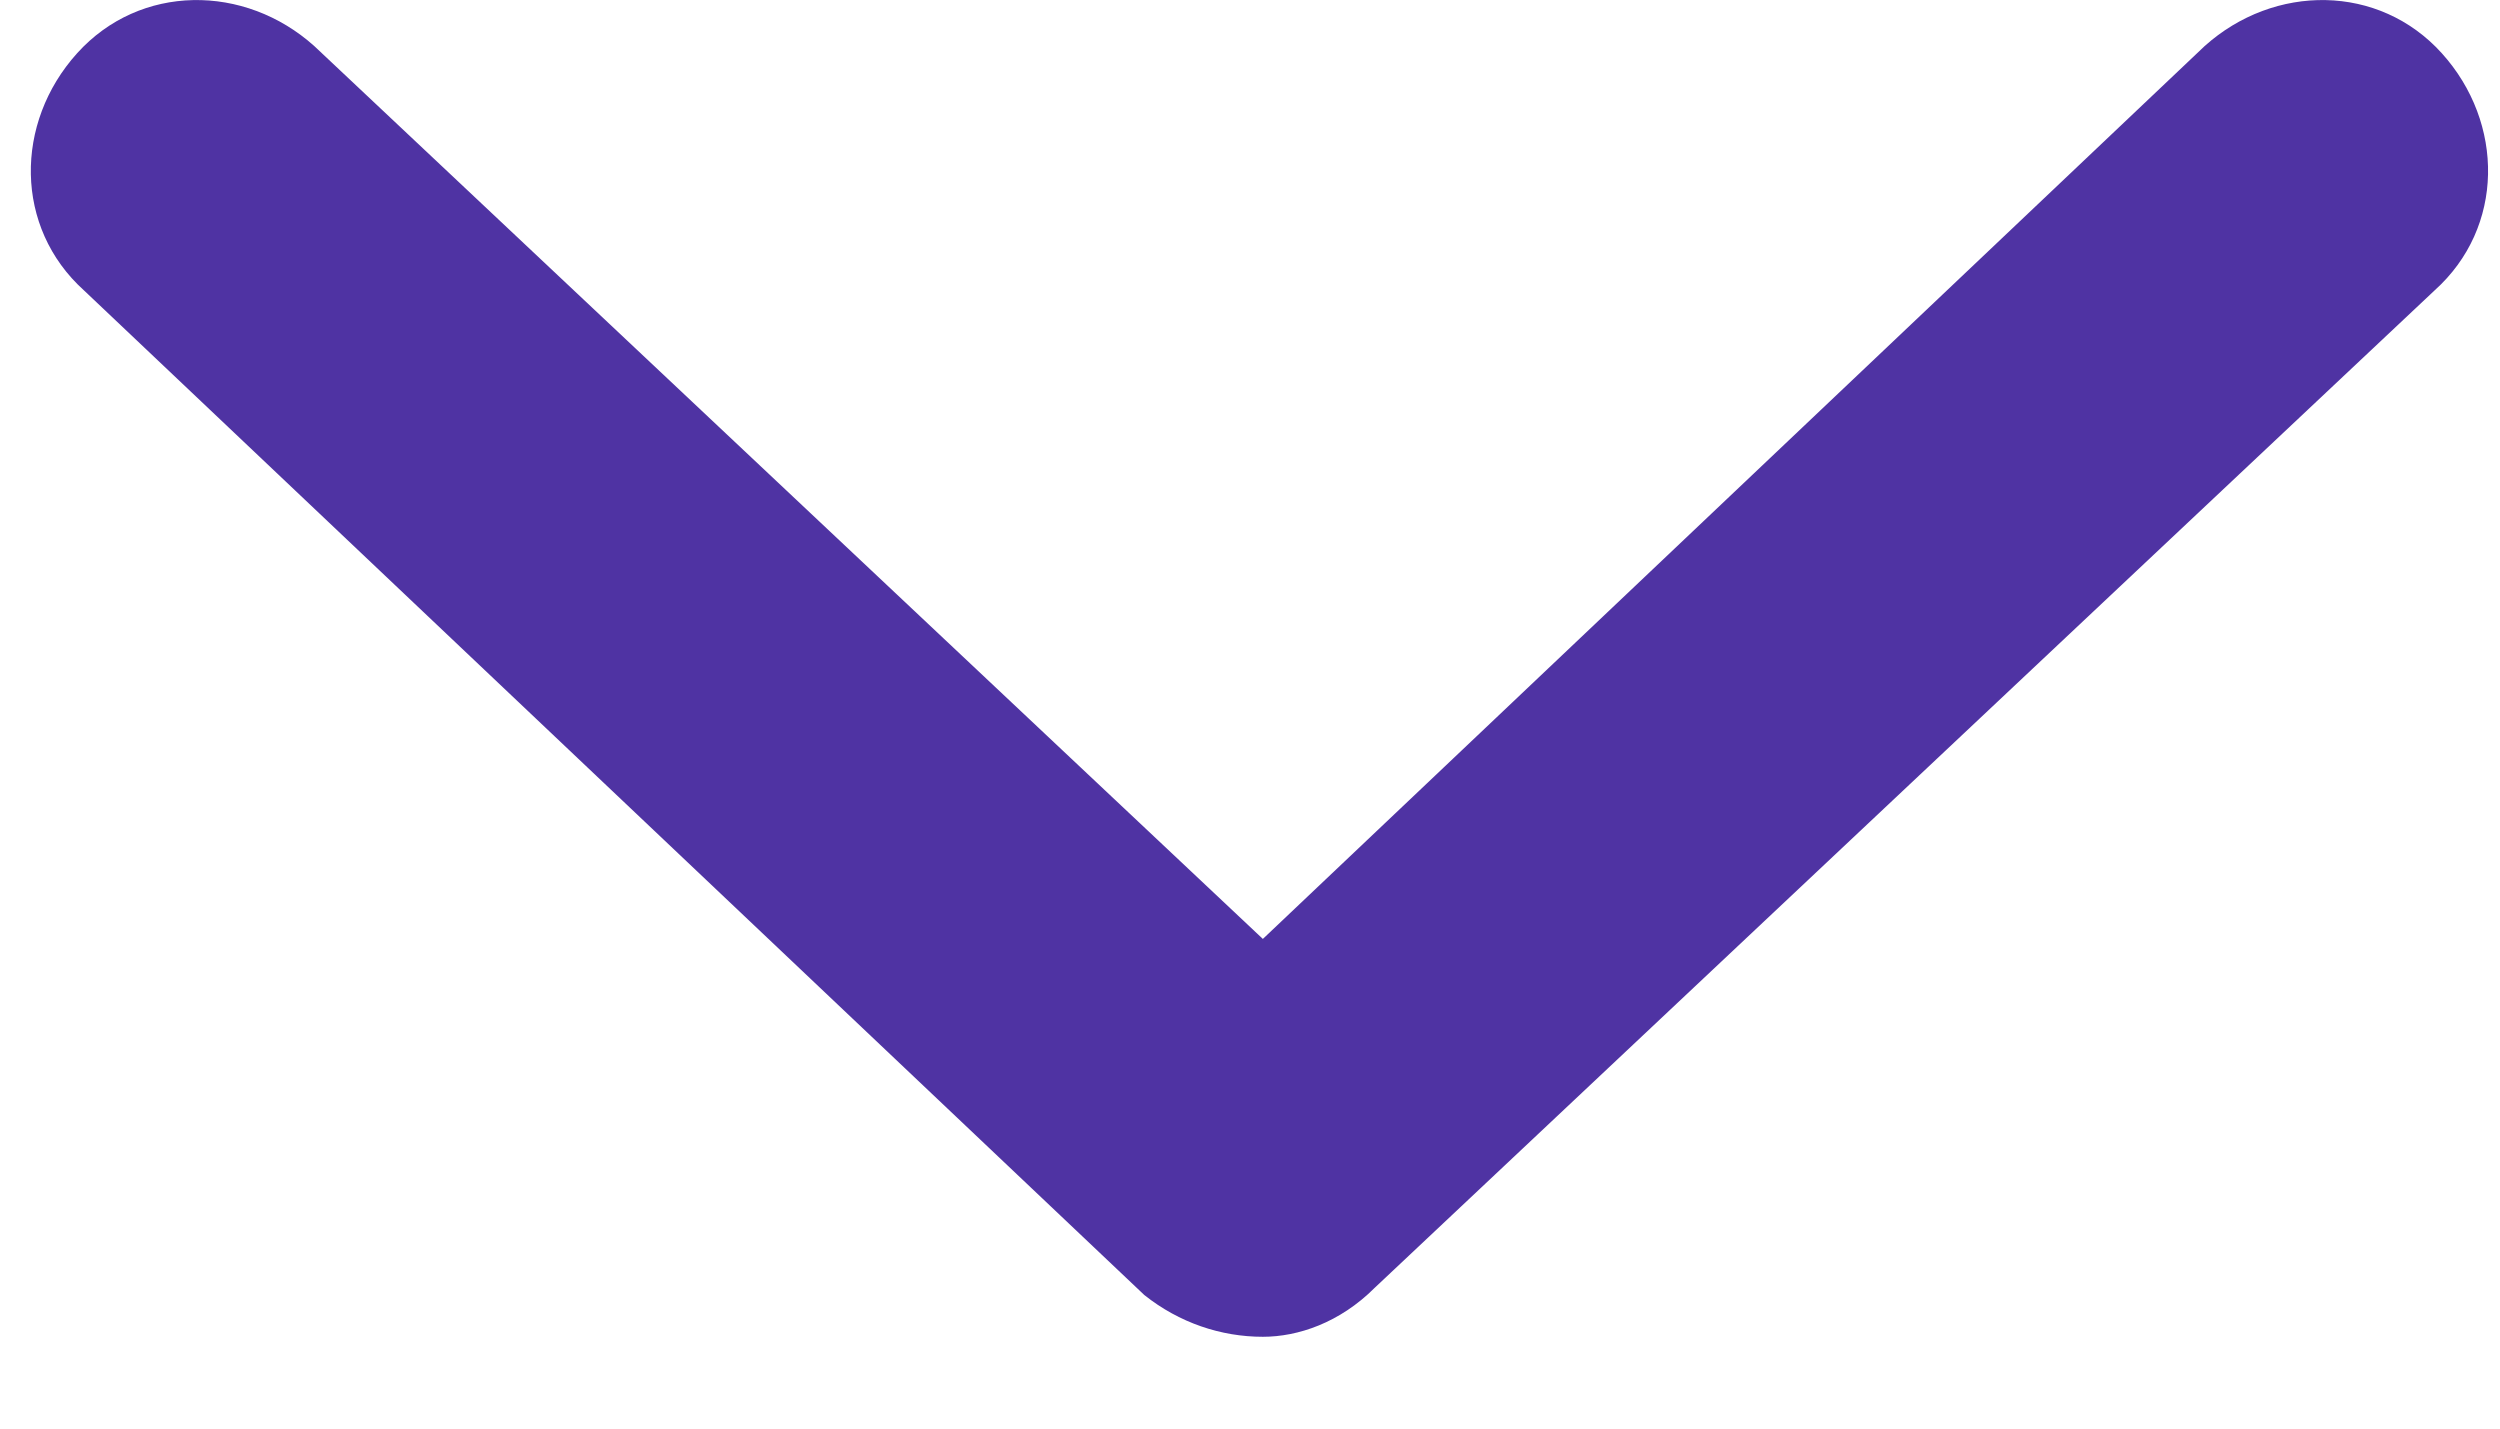
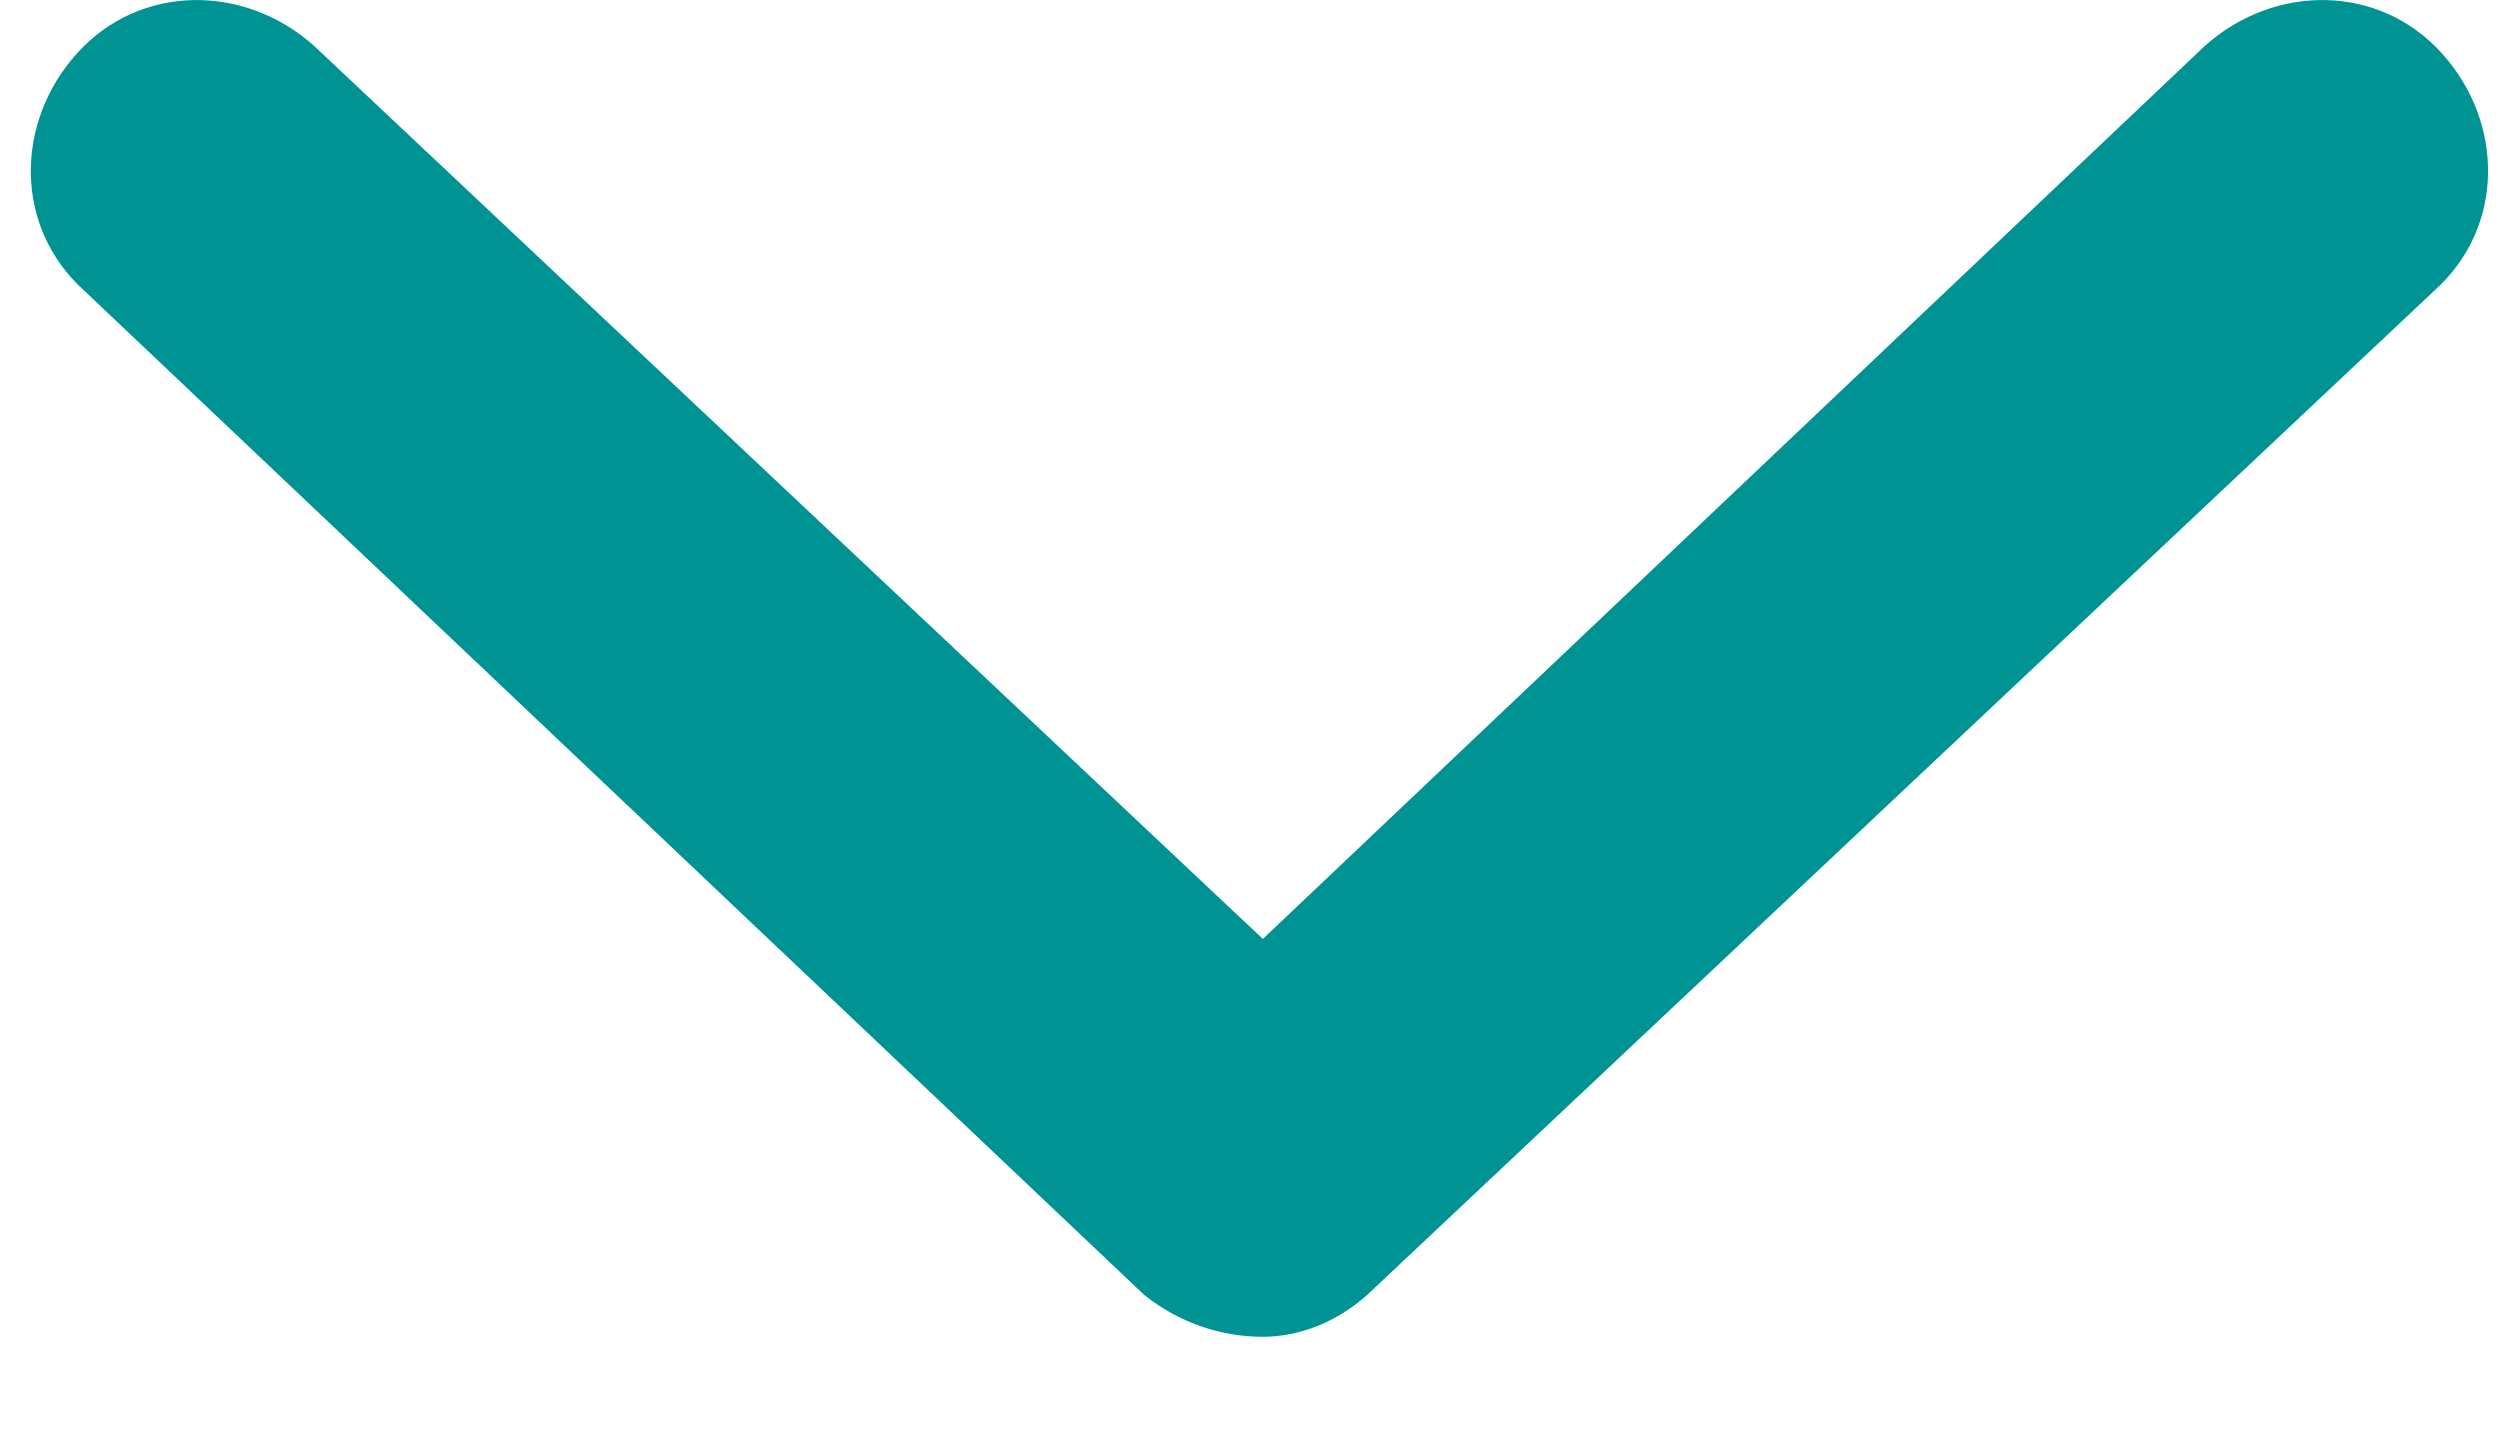
<svg xmlns="http://www.w3.org/2000/svg" width="7" height="4" viewBox="0 0 7 4" fill="none">
-   <path d="M6.817 0.813L3.849 3.606C3.751 3.704 3.634 3.743 3.536 3.743C3.419 3.743 3.302 3.704 3.204 3.626L0.235 0.813C0.04 0.637 0.04 0.344 0.216 0.149C0.392 -0.046 0.685 -0.046 0.88 0.129L3.536 2.629L6.173 0.129C6.368 -0.046 6.661 -0.046 6.837 0.149C7.013 0.344 7.013 0.637 6.817 0.813Z" fill="#4F33A3" />
+   <path d="M6.817 0.813L3.849 3.606C3.751 3.704 3.634 3.743 3.536 3.743C3.419 3.743 3.302 3.704 3.204 3.626L0.235 0.813C0.04 0.637 0.04 0.344 0.216 0.149C0.392 -0.046 0.685 -0.046 0.88 0.129L3.536 2.629L6.173 0.129C6.368 -0.046 6.661 -0.046 6.837 0.149C7.013 0.344 7.013 0.637 6.817 0.813Z" fill="#009393" />
</svg>
